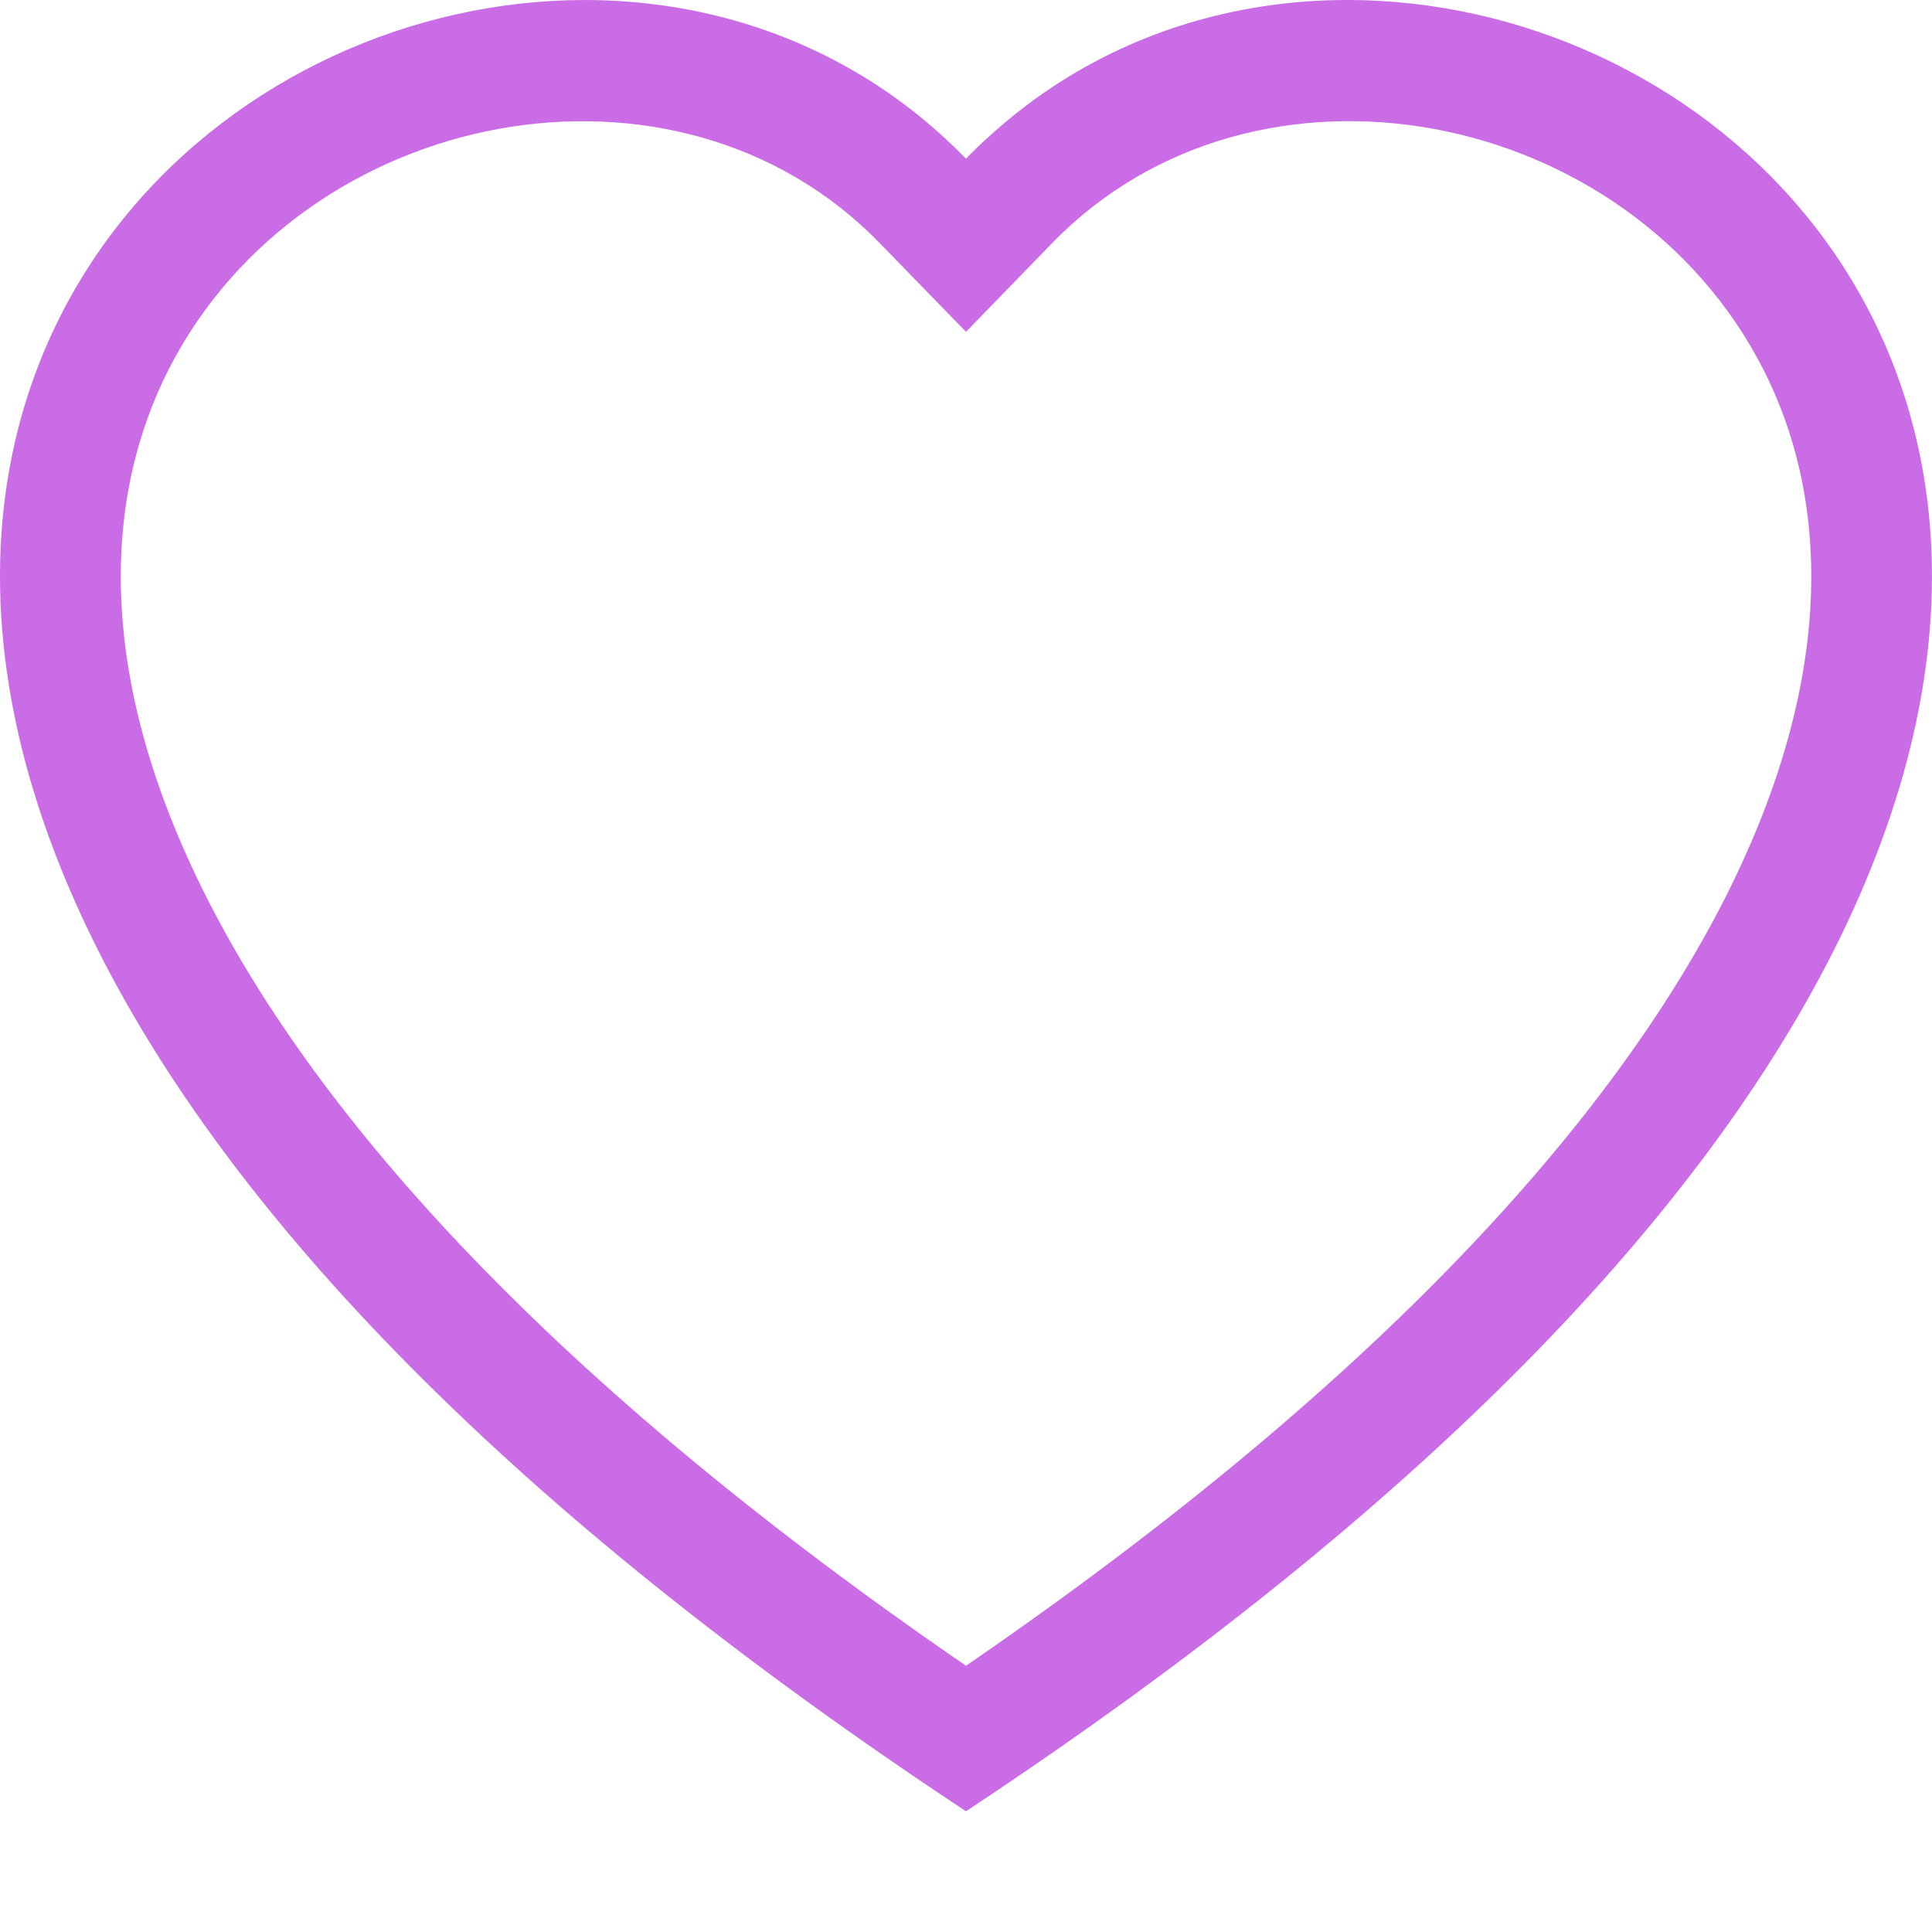
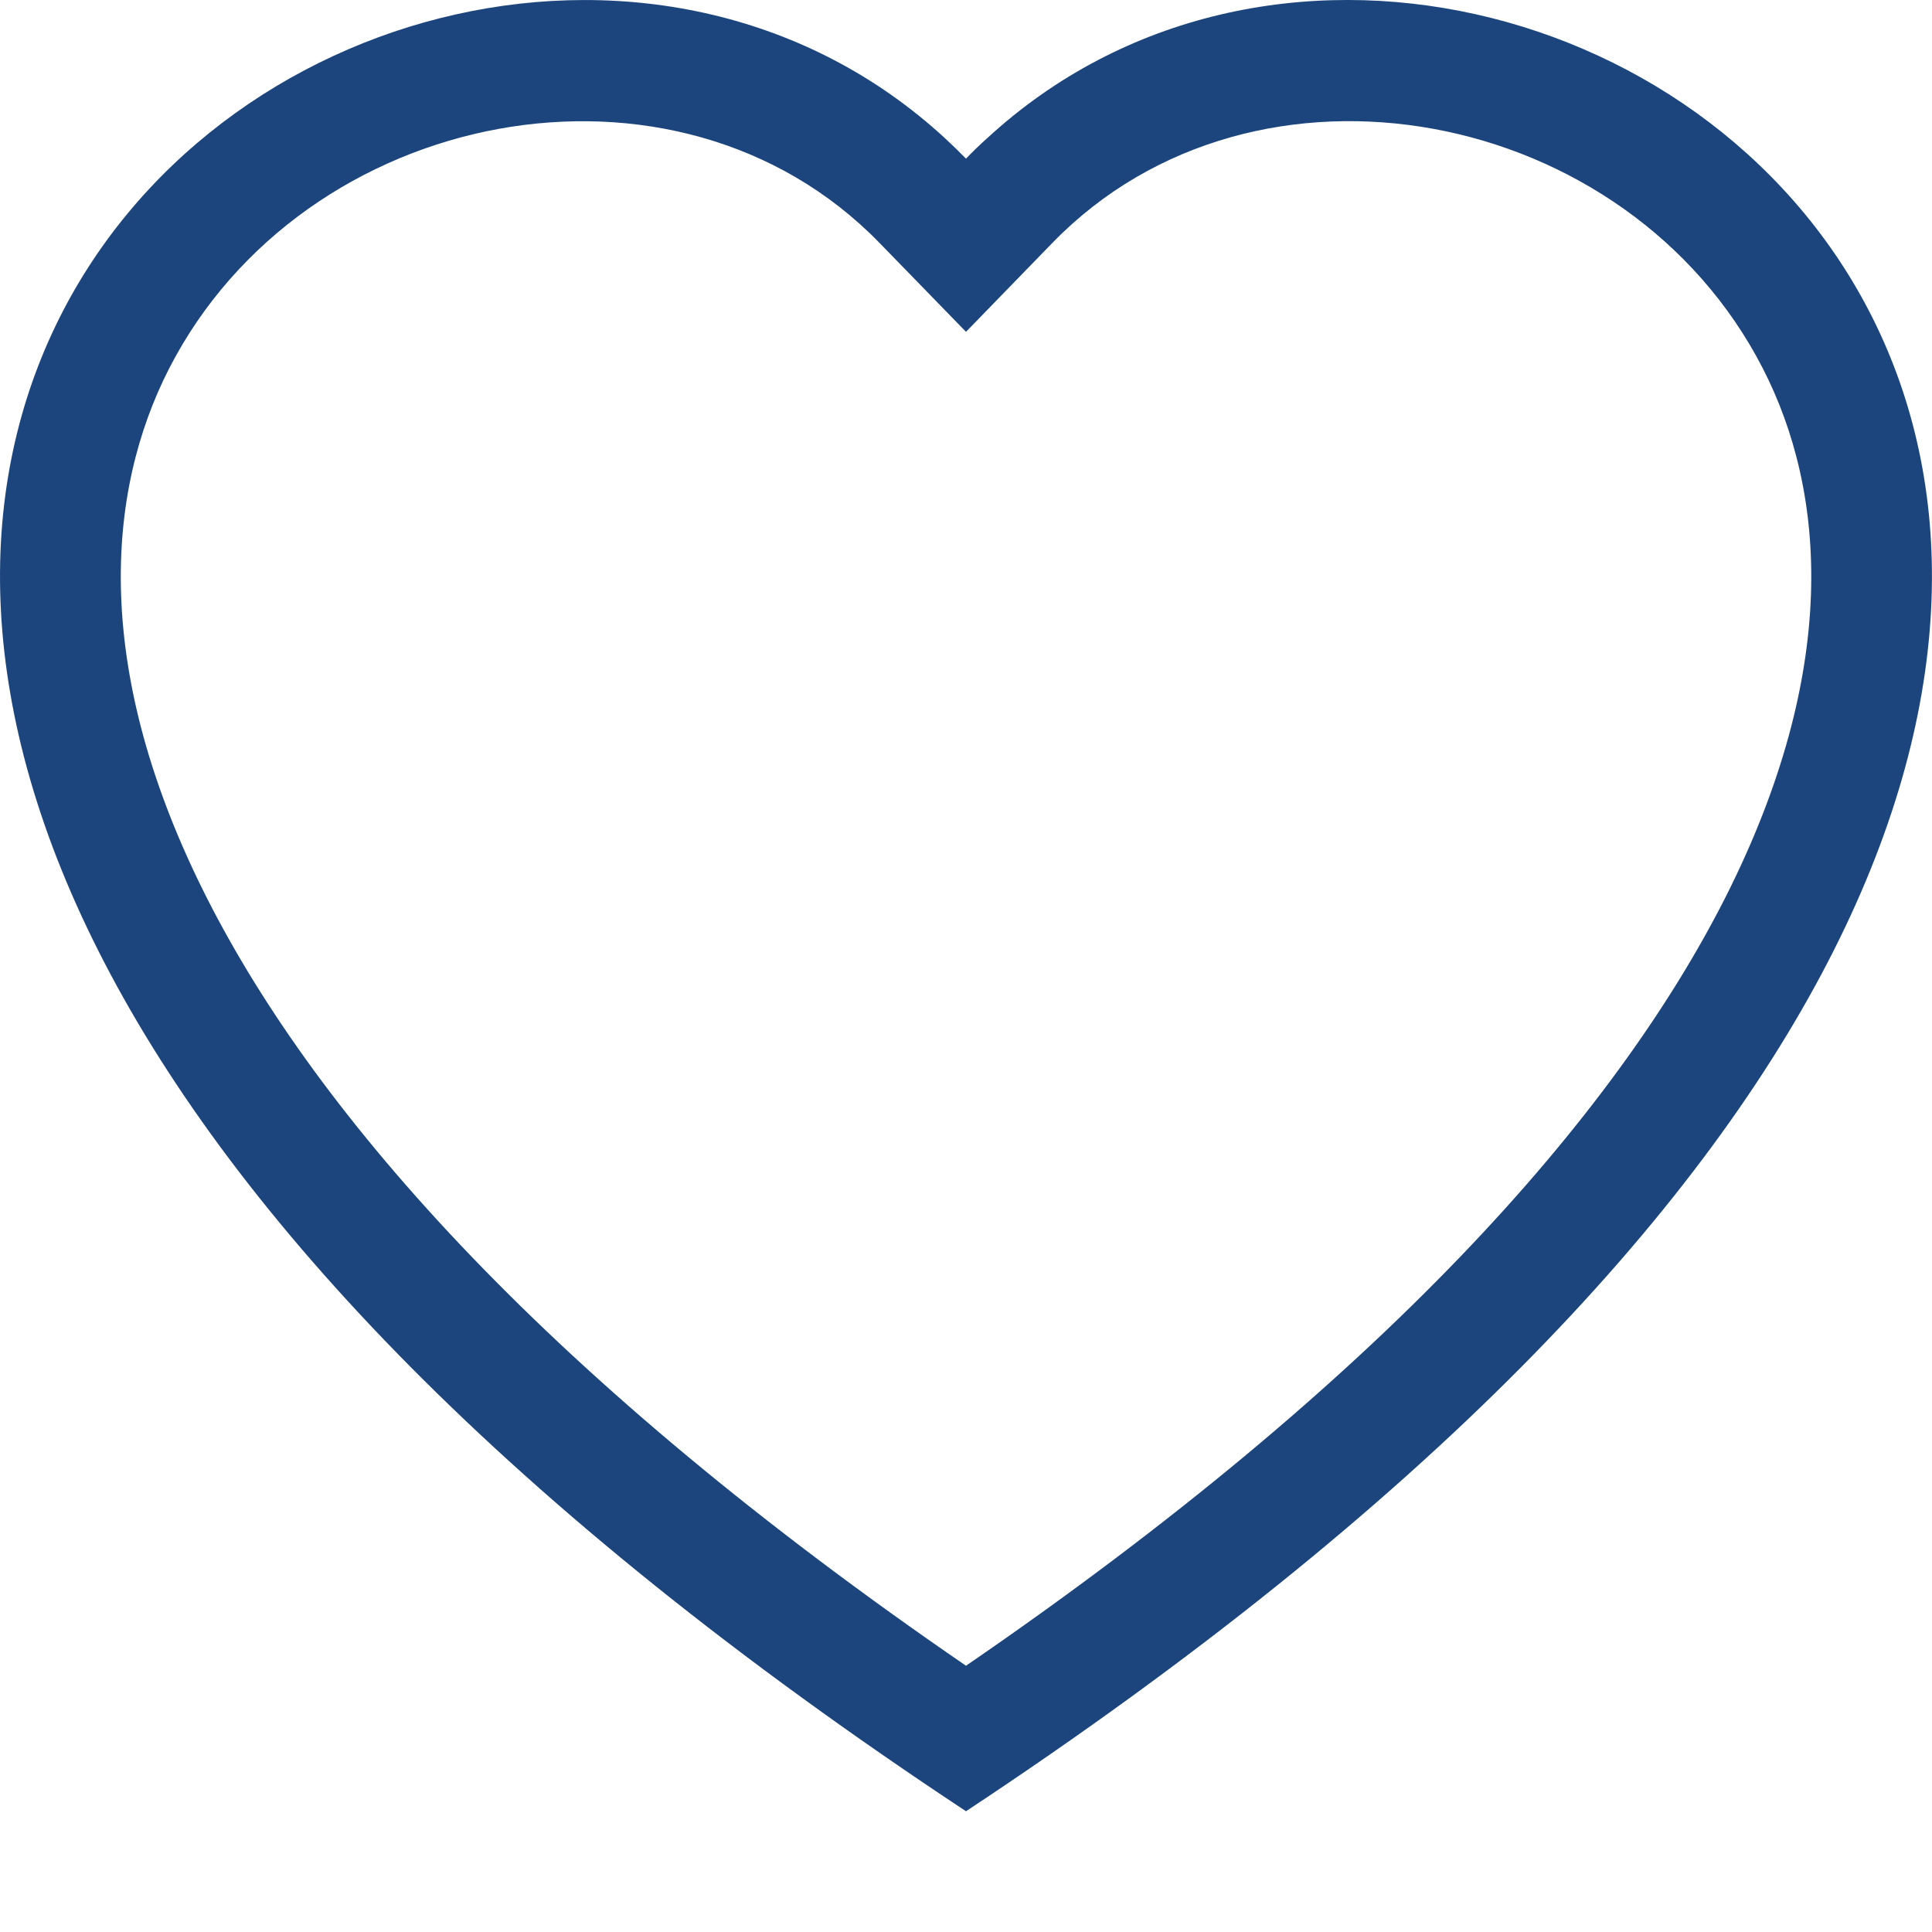
- <svg xmlns="http://www.w3.org/2000/svg" height="16" fill="#CA6CE5" class="bi bi-heart" viewBox="0 0 16 16">
+ <svg xmlns="http://www.w3.org/2000/svg" height="25" fill="#1C457D" class="bi bi-heart" viewBox="0 0 16 16">
  <path d="m8 2.748-.717-.737C5.6.281 2.514.878 1.4 3.053c-.523 1.023-.641 2.5.314 4.385.92 1.815 2.834 3.989 6.286 6.357 3.452-2.368 5.365-4.542 6.286-6.357.955-1.886.838-3.362.314-4.385C13.486.878 10.4.28 8.717 2.01zM8 15C-7.333 4.868 3.279-3.04 7.824 1.143q.09.083.176.171a3 3 0 0 1 .176-.17C12.72-3.042 23.333 4.867 8 15" />
</svg>
